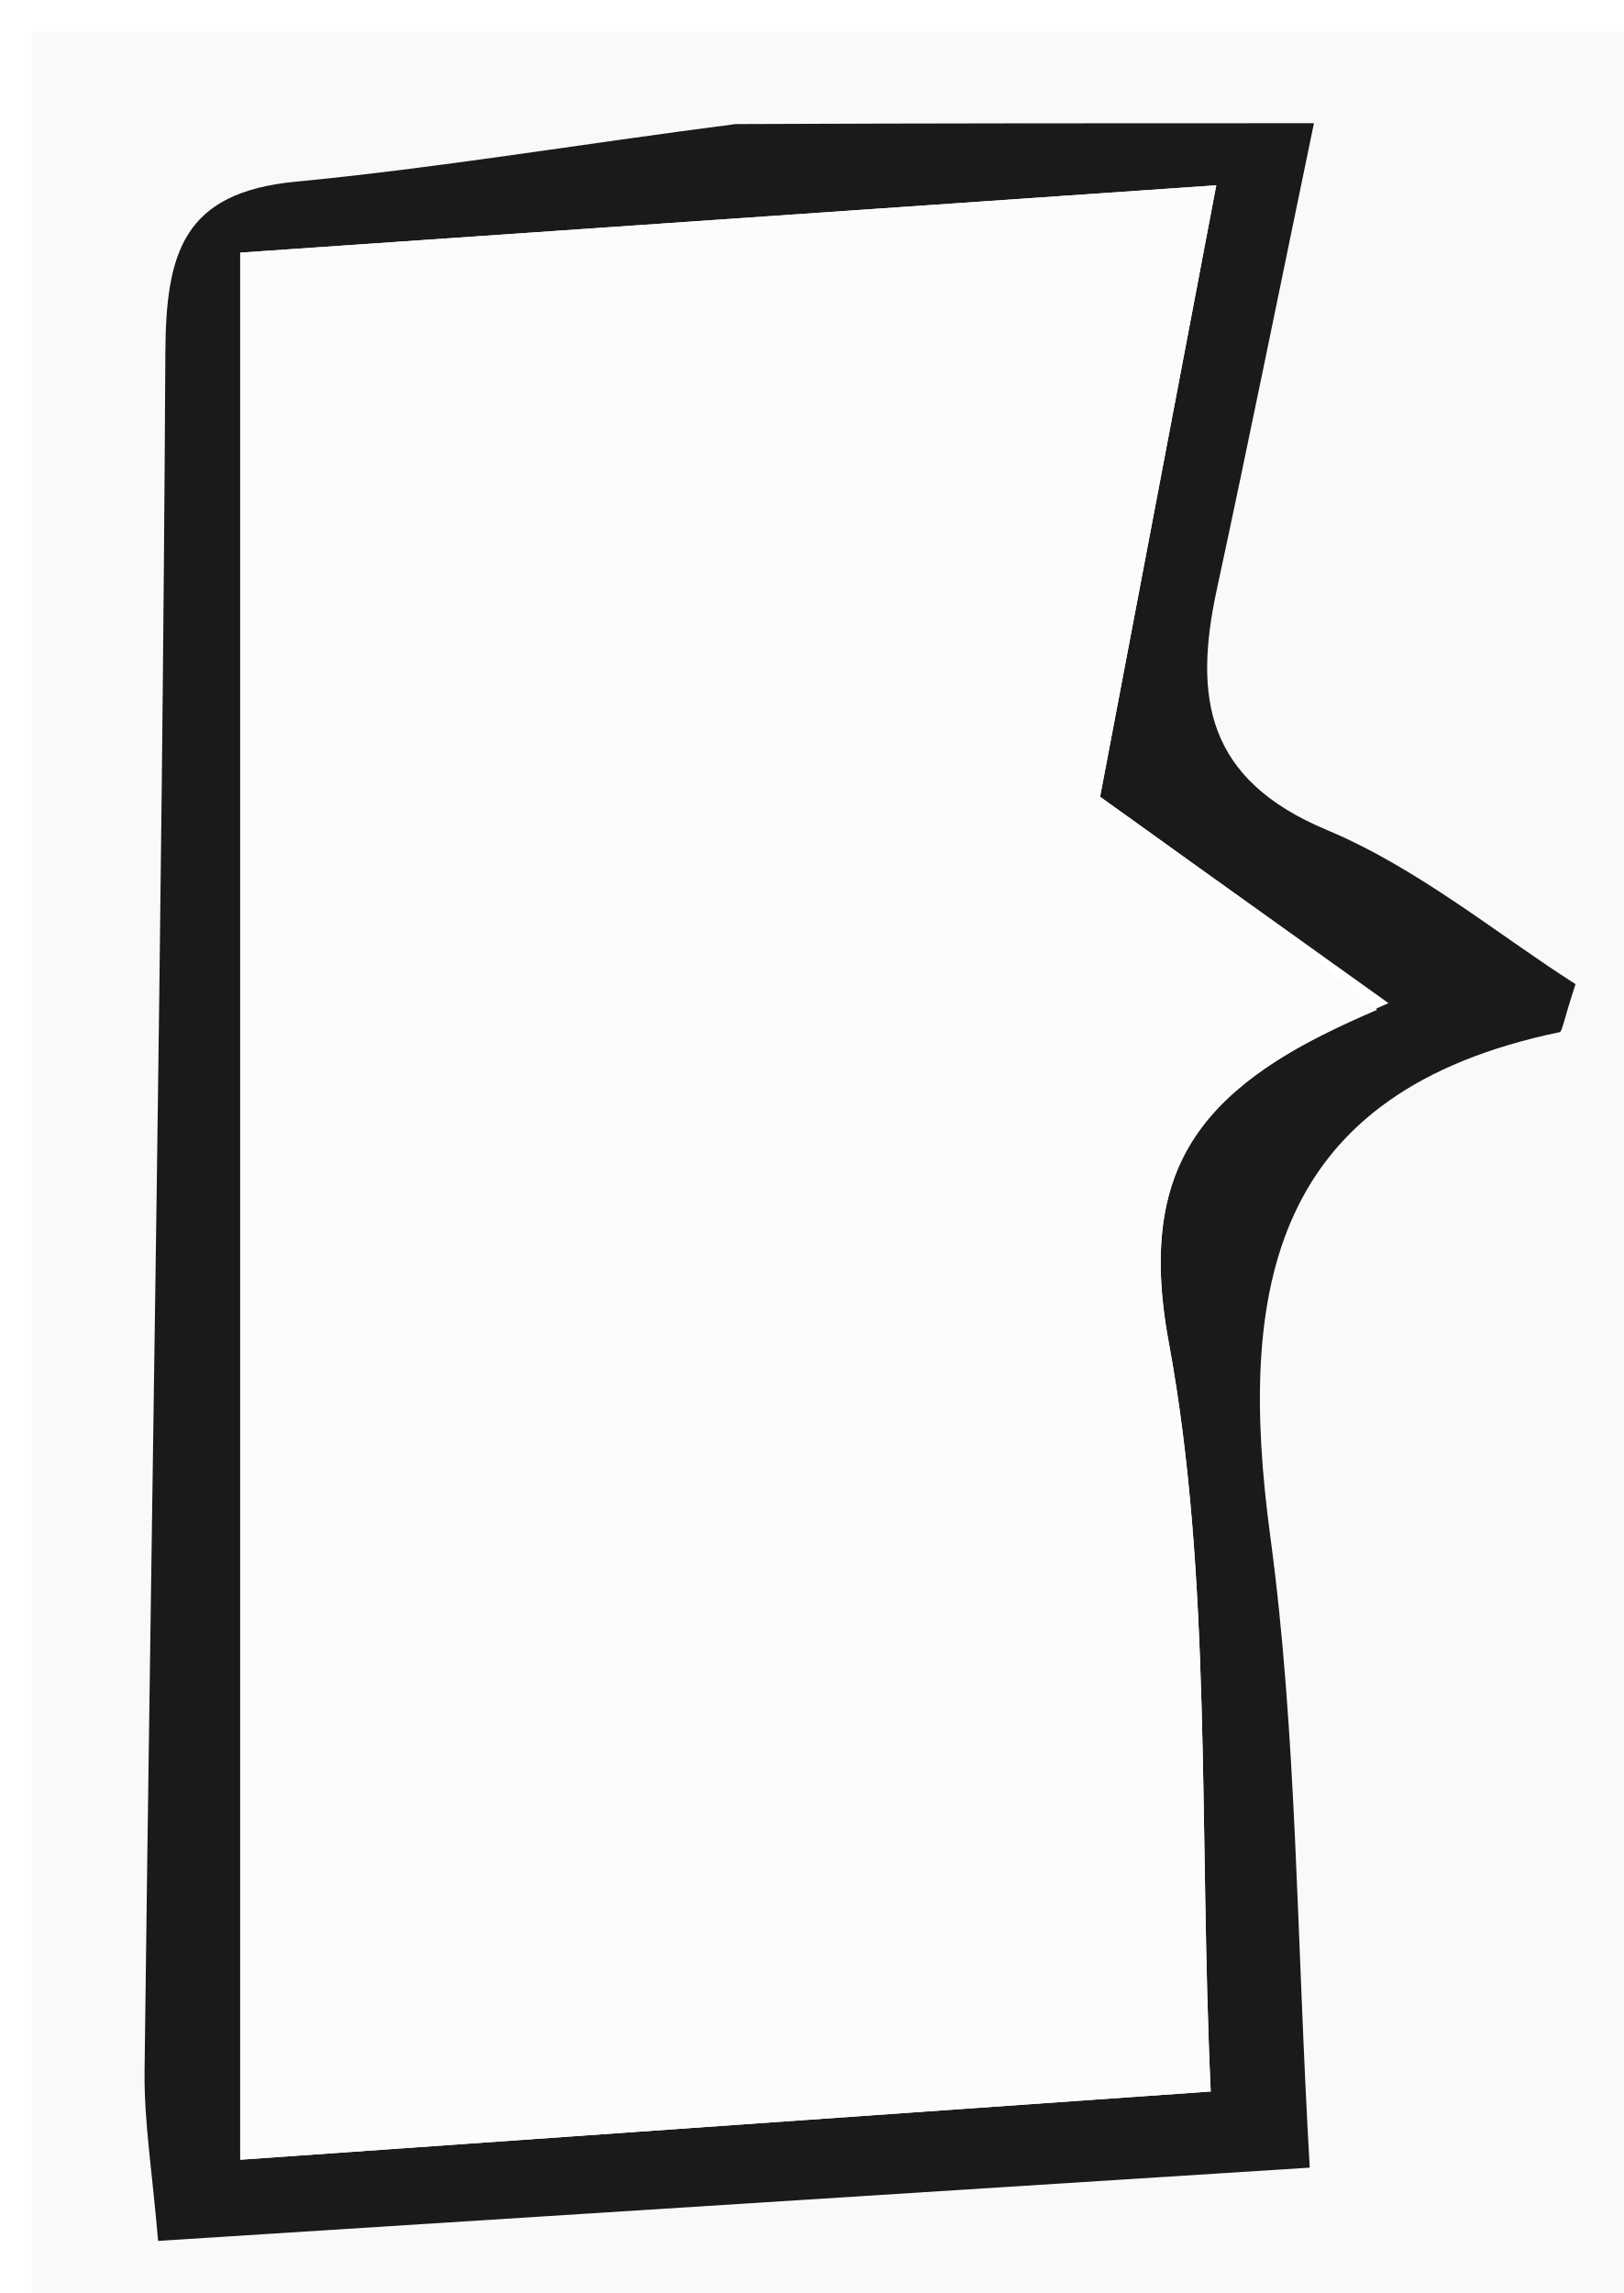
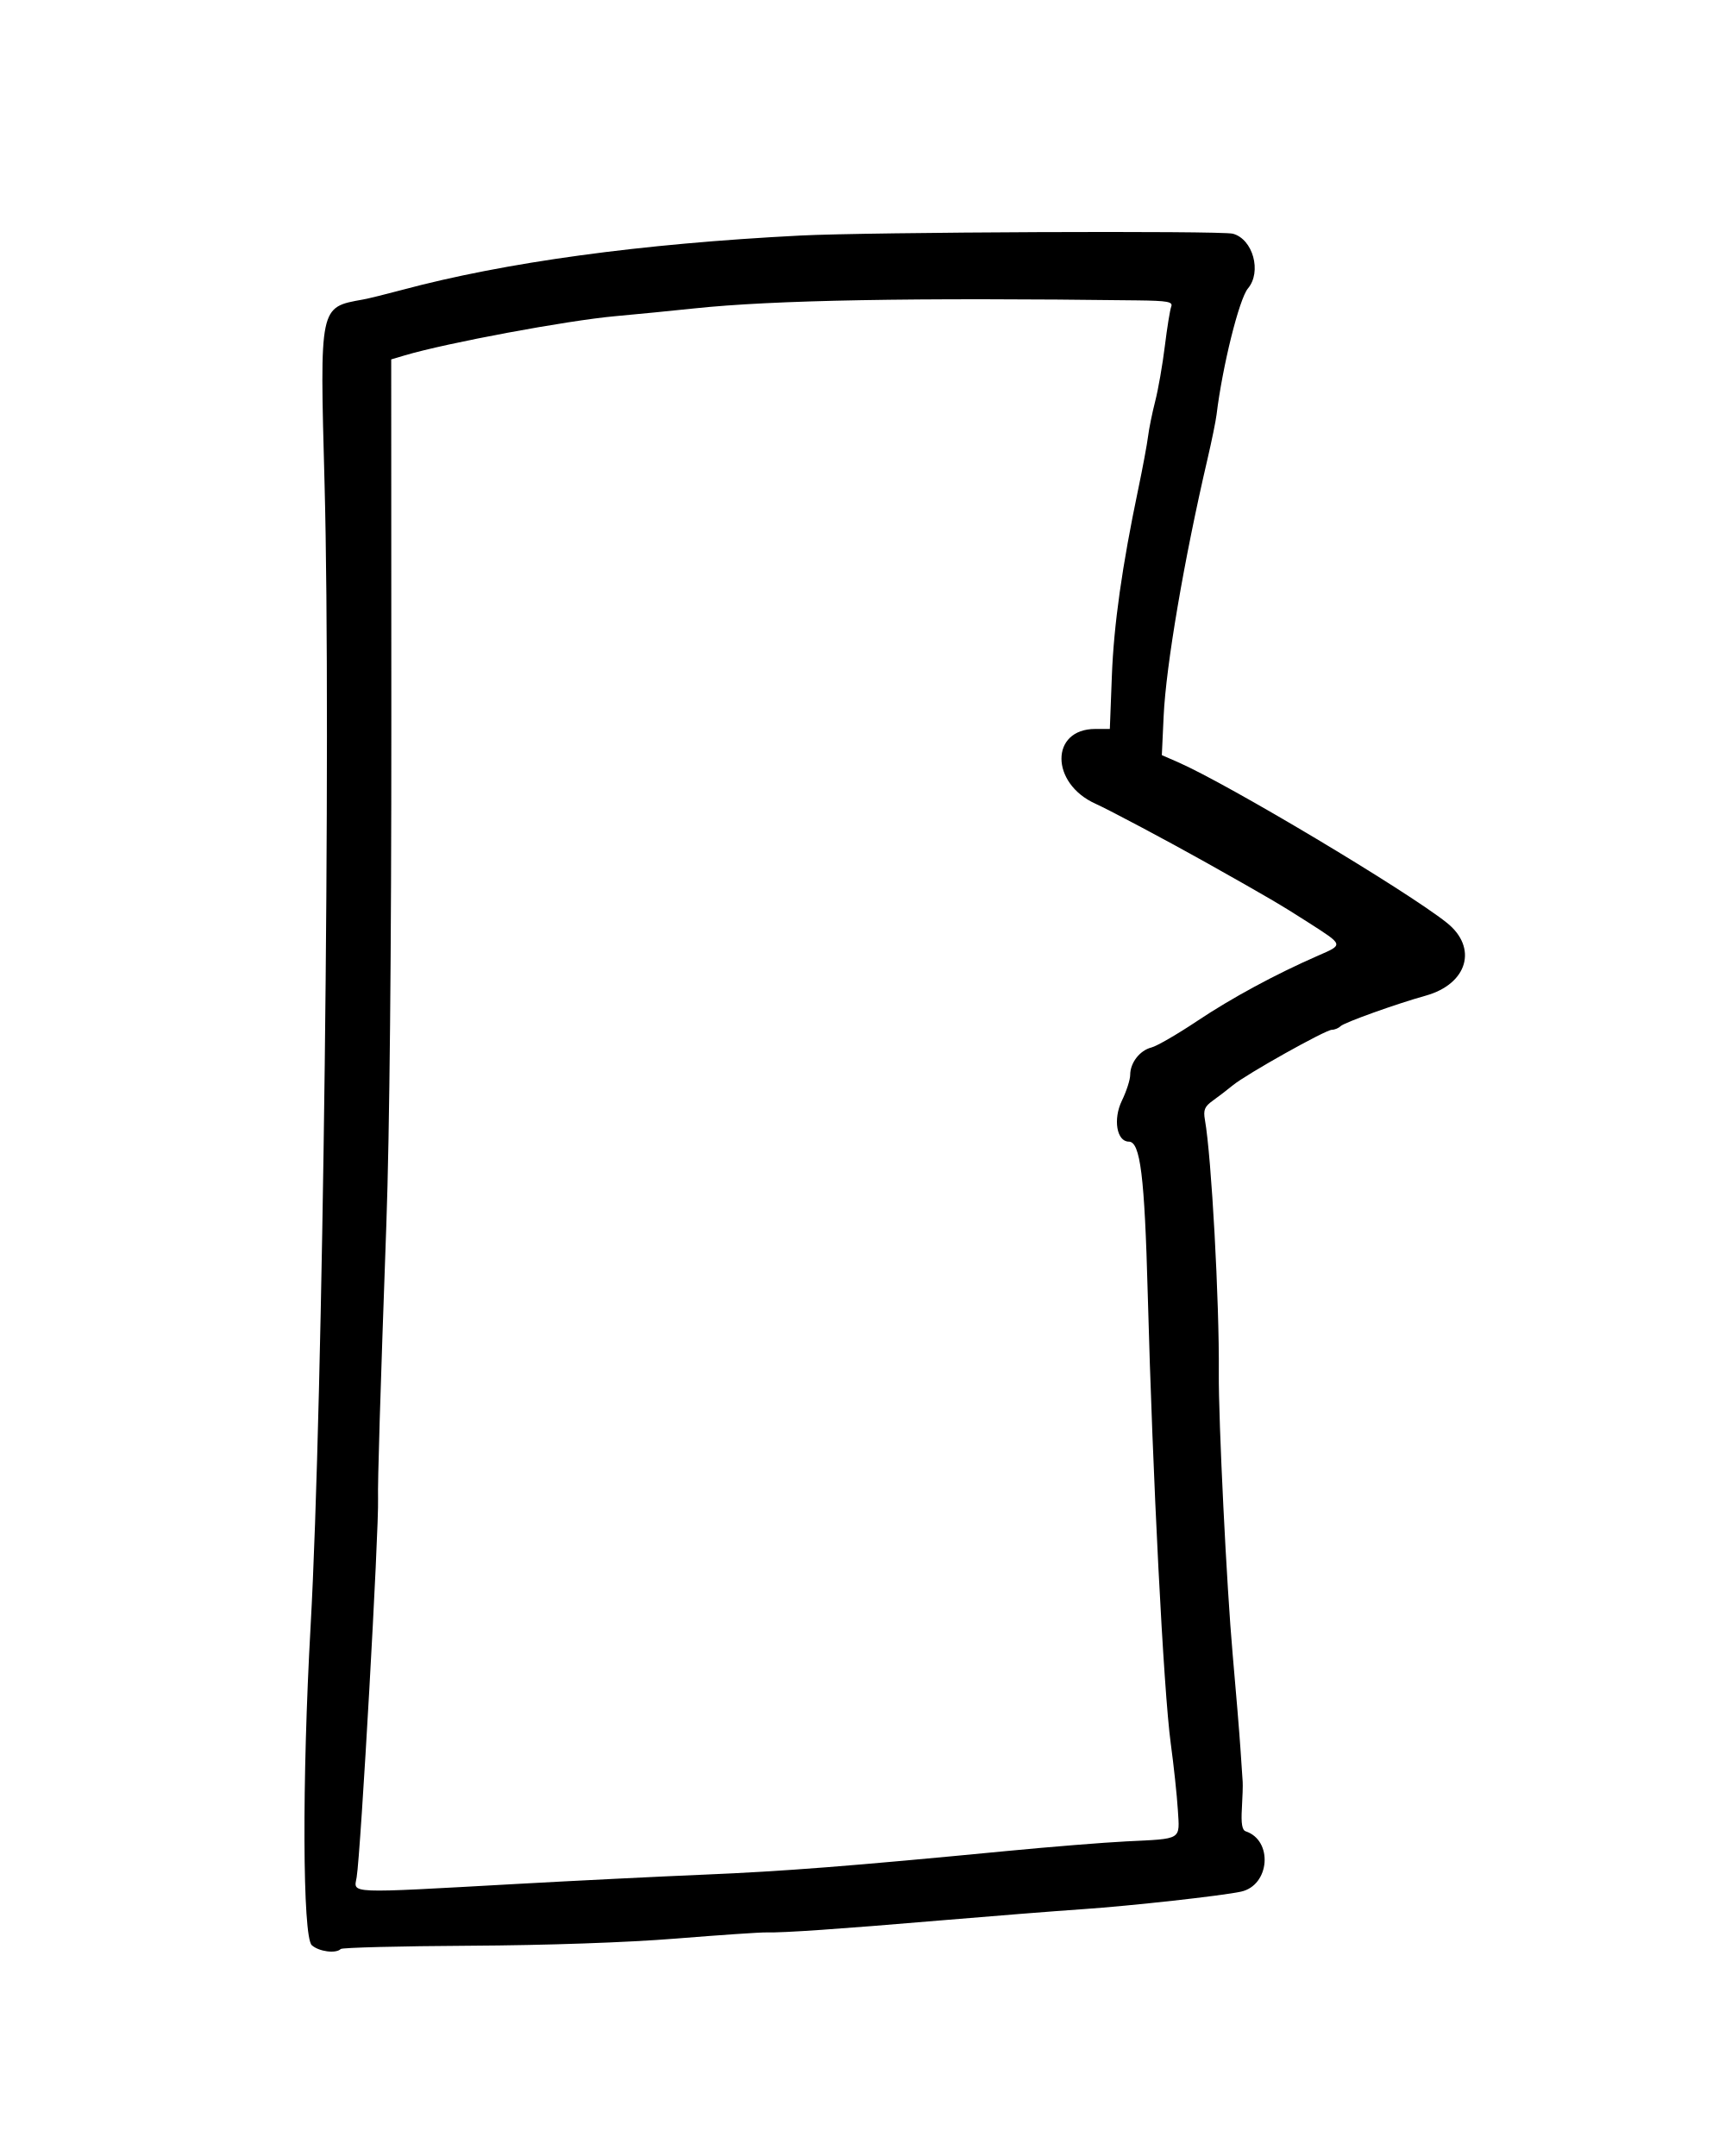
- <svg xmlns="http://www.w3.org/2000/svg" version="1.1" id="Layer_1" x="0px" y="0px" width="100%" viewBox="0 0 51 72" enable-background="new 0 0 51 72" xml:space="preserve">
-   <path fill="#F9F9F9" opacity="1" stroke="none" d=" M52,24   C52,40.667 52,56.833 52,73   C35,73 18,73 1,73   C1,49 1,25 1,1   C18,1 35,1 52,1   C52,8.5 52,16 52,24  M22.612,3.922   C18.17,4.531 13.742,5.278 9.283,5.705   C5.763,6.043 5.21,7.914 5.193,11.083   C5.098,29.064 4.757,47.044 4.54,65.024   C4.521,66.632 4.788,68.242 4.965,70.364   C17.363,69.576 29.37,68.812 41.135,68.064   C40.715,60.774 40.735,54.454 39.897,48.251   C38.836,40.392 39.98,34.28 48.983,32.41   C49.063,32.393 49.088,32.115 49.483,30.901   C47.065,29.365 44.551,27.266 41.665,26.058   C37.887,24.477 37.481,21.911 38.216,18.511   C39.228,13.823 40.176,9.121 41.267,3.869   C35.149,3.869 29.366,3.869 22.612,3.922  z" />
-   <path fill="#1A1A1A" opacity="1" stroke="none" d=" M23.097,3.896   C29.366,3.869 35.149,3.869 41.267,3.869   C40.176,9.121 39.228,13.823 38.216,18.511   C37.481,21.911 37.887,24.477 41.665,26.058   C44.551,27.266 47.065,29.365 49.483,30.901   C49.088,32.115 49.063,32.393 48.983,32.41   C39.98,34.28 38.836,40.392 39.897,48.251   C40.735,54.454 40.715,60.774 41.135,68.064   C29.37,68.812 17.363,69.576 4.965,70.364   C4.788,68.242 4.521,66.632 4.54,65.024   C4.757,47.044 5.098,29.064 5.193,11.083   C5.21,7.914 5.763,6.043 9.283,5.705   C13.742,5.278 18.17,4.531 23.097,3.896  M43.607,31.498   C40.348,29.167 37.09,26.836 34.55,25.019   C35.761,18.646 36.868,12.822 38.199,5.819   C27.671,6.545 17.882,7.22 7.544,7.933   C7.544,28.598 7.544,48.029 7.544,67.815   C17.522,67.114 27.707,66.398 38.025,65.673   C37.645,57.358 38.079,49.578 36.704,42.132   C35.572,36 38.356,33.81 43.607,31.498  z" />
-   <path fill="#FCFCFC" opacity="1" stroke="none" d=" M43.252,31.708   C38.356,33.81 35.572,36 36.704,42.132   C38.079,49.578 37.645,57.358 38.025,65.673   C27.707,66.398 17.522,67.114 7.544,67.815   C7.544,48.029 7.544,28.598 7.544,7.933   C17.882,7.22 27.671,6.545 38.199,5.819   C36.868,12.822 35.761,18.646 34.55,25.019   C37.09,26.836 40.348,29.167 43.252,31.708  z" />
+ <svg xmlns="http://www.w3.org/2000/svg" id="svg" version="1.1" width="400" height="500.224" viewBox="0, 0, 400,500.224">
+   <g id="svgg">
+     <path id="path0" d="M185.682 54.649 C 148.547 56.550,117.240 60.828,93.163 67.292 C 89.525 68.269,85.499 69.258,84.215 69.491 C 74.047 71.335,74.180 70.701,75.295 112.304 C 76.840 169.922,74.935 326.009,72.062 377.181 C 70.047 413.056,70.179 449.369,72.330 451.315 C 73.970 452.800,77.925 453.320,79.047 452.199 C 79.375 451.870,92.832 451.528,108.950 451.438 C 126.839 451.339,145.465 450.693,156.763 449.780 C 166.943 448.958,176.406 448.314,177.792 448.351 C 181.736 448.454,194.564 447.571,217.897 445.590 C 229.709 444.587,244.700 443.402,251.210 442.956 C 262.345 442.194,283.496 439.850,287.895 438.891 C 294.592 437.430,295.400 427.028,288.982 424.888 C 288.155 424.612,287.894 423.060,288.099 419.631 C 288.259 416.955,288.344 414.161,288.288 413.423 C 288.232 412.685,288.002 409.262,287.775 405.817 C 287.549 402.371,286.736 392.506,285.968 383.893 C 284.566 368.175,282.658 329.445,282.749 318.568 C 282.888 301.950,281.052 268.437,279.530 259.834 C 279.122 257.525,279.447 256.733,281.368 255.360 C 282.652 254.442,284.742 252.838,286.014 251.795 C 289.166 249.209,307.515 238.926,308.978 238.926 C 309.626 238.926,310.539 238.546,311.007 238.082 C 311.863 237.232,323.916 232.911,330.751 231.005 C 340.473 228.294,342.905 219.876,335.638 214.090 C 326.255 206.620,284.830 181.875,273.244 176.821 L 269.531 175.201 269.953 166.124 C 270.496 154.422,274.710 129.724,280.128 106.488 C 281.103 102.304,282.048 97.673,282.228 96.197 C 283.594 84.956,287.479 69.335,289.508 66.924 C 292.761 63.058,290.670 55.475,286.005 54.223 C 283.274 53.489,201.555 53.837,185.682 54.649 M263.854 69.693 C 270.933 69.782,272.147 70.008,271.708 71.152 C 271.422 71.897,270.756 76.024,270.226 80.324 C 269.697 84.625,268.696 90.358,268.000 93.065 C 267.305 95.772,266.554 99.464,266.331 101.270 C 266.107 103.077,265.096 108.513,264.083 113.351 C 260.293 131.460,258.396 144.881,257.939 156.823 L 257.468 169.128 254.093 169.128 C 243.607 169.128,243.640 181.757,254.139 186.476 C 257.287 187.892,271.205 195.292,279.764 200.102 C 294.179 208.202,297.146 209.941,303.517 214.028 C 311.777 219.327,311.719 219.129,305.780 221.722 C 295.941 226.019,285.741 231.533,277.724 236.891 C 273.139 239.955,268.363 242.720,267.111 243.034 C 264.413 243.711,262.192 246.582,262.192 249.392 C 262.192 250.500,261.324 253.194,260.262 255.380 C 258.178 259.670,259.063 264.877,261.876 264.877 C 264.542 264.877,265.532 272.851,266.262 300.224 C 267.391 342.521,269.935 392.246,271.596 404.474 C 272.298 409.642,273.040 416.576,273.244 419.884 C 273.684 427.014,274.388 426.581,261.298 427.228 C 256.130 427.484,243.647 428.490,233.557 429.463 C 197.162 432.975,181.784 434.175,163.311 434.947 C 152.975 435.378,133.445 436.347,119.911 437.100 C 79.908 439.324,82.088 439.413,82.737 435.570 C 83.694 429.902,87.929 354.960,87.705 347.651 C 87.593 344.018,88.206 323.764,89.627 284.110 C 90.377 263.200,90.803 220.136,90.785 167.195 L 90.756 83.384 93.924 82.444 C 103.644 79.561,131.553 74.365,142.729 73.358 C 147.651 72.914,155.906 72.103,161.074 71.555 C 179.379 69.616,211.536 69.033,263.854 69.693 " stroke="none" fill="#000000" fill-rule="evenodd" />
+   </g>
</svg>
